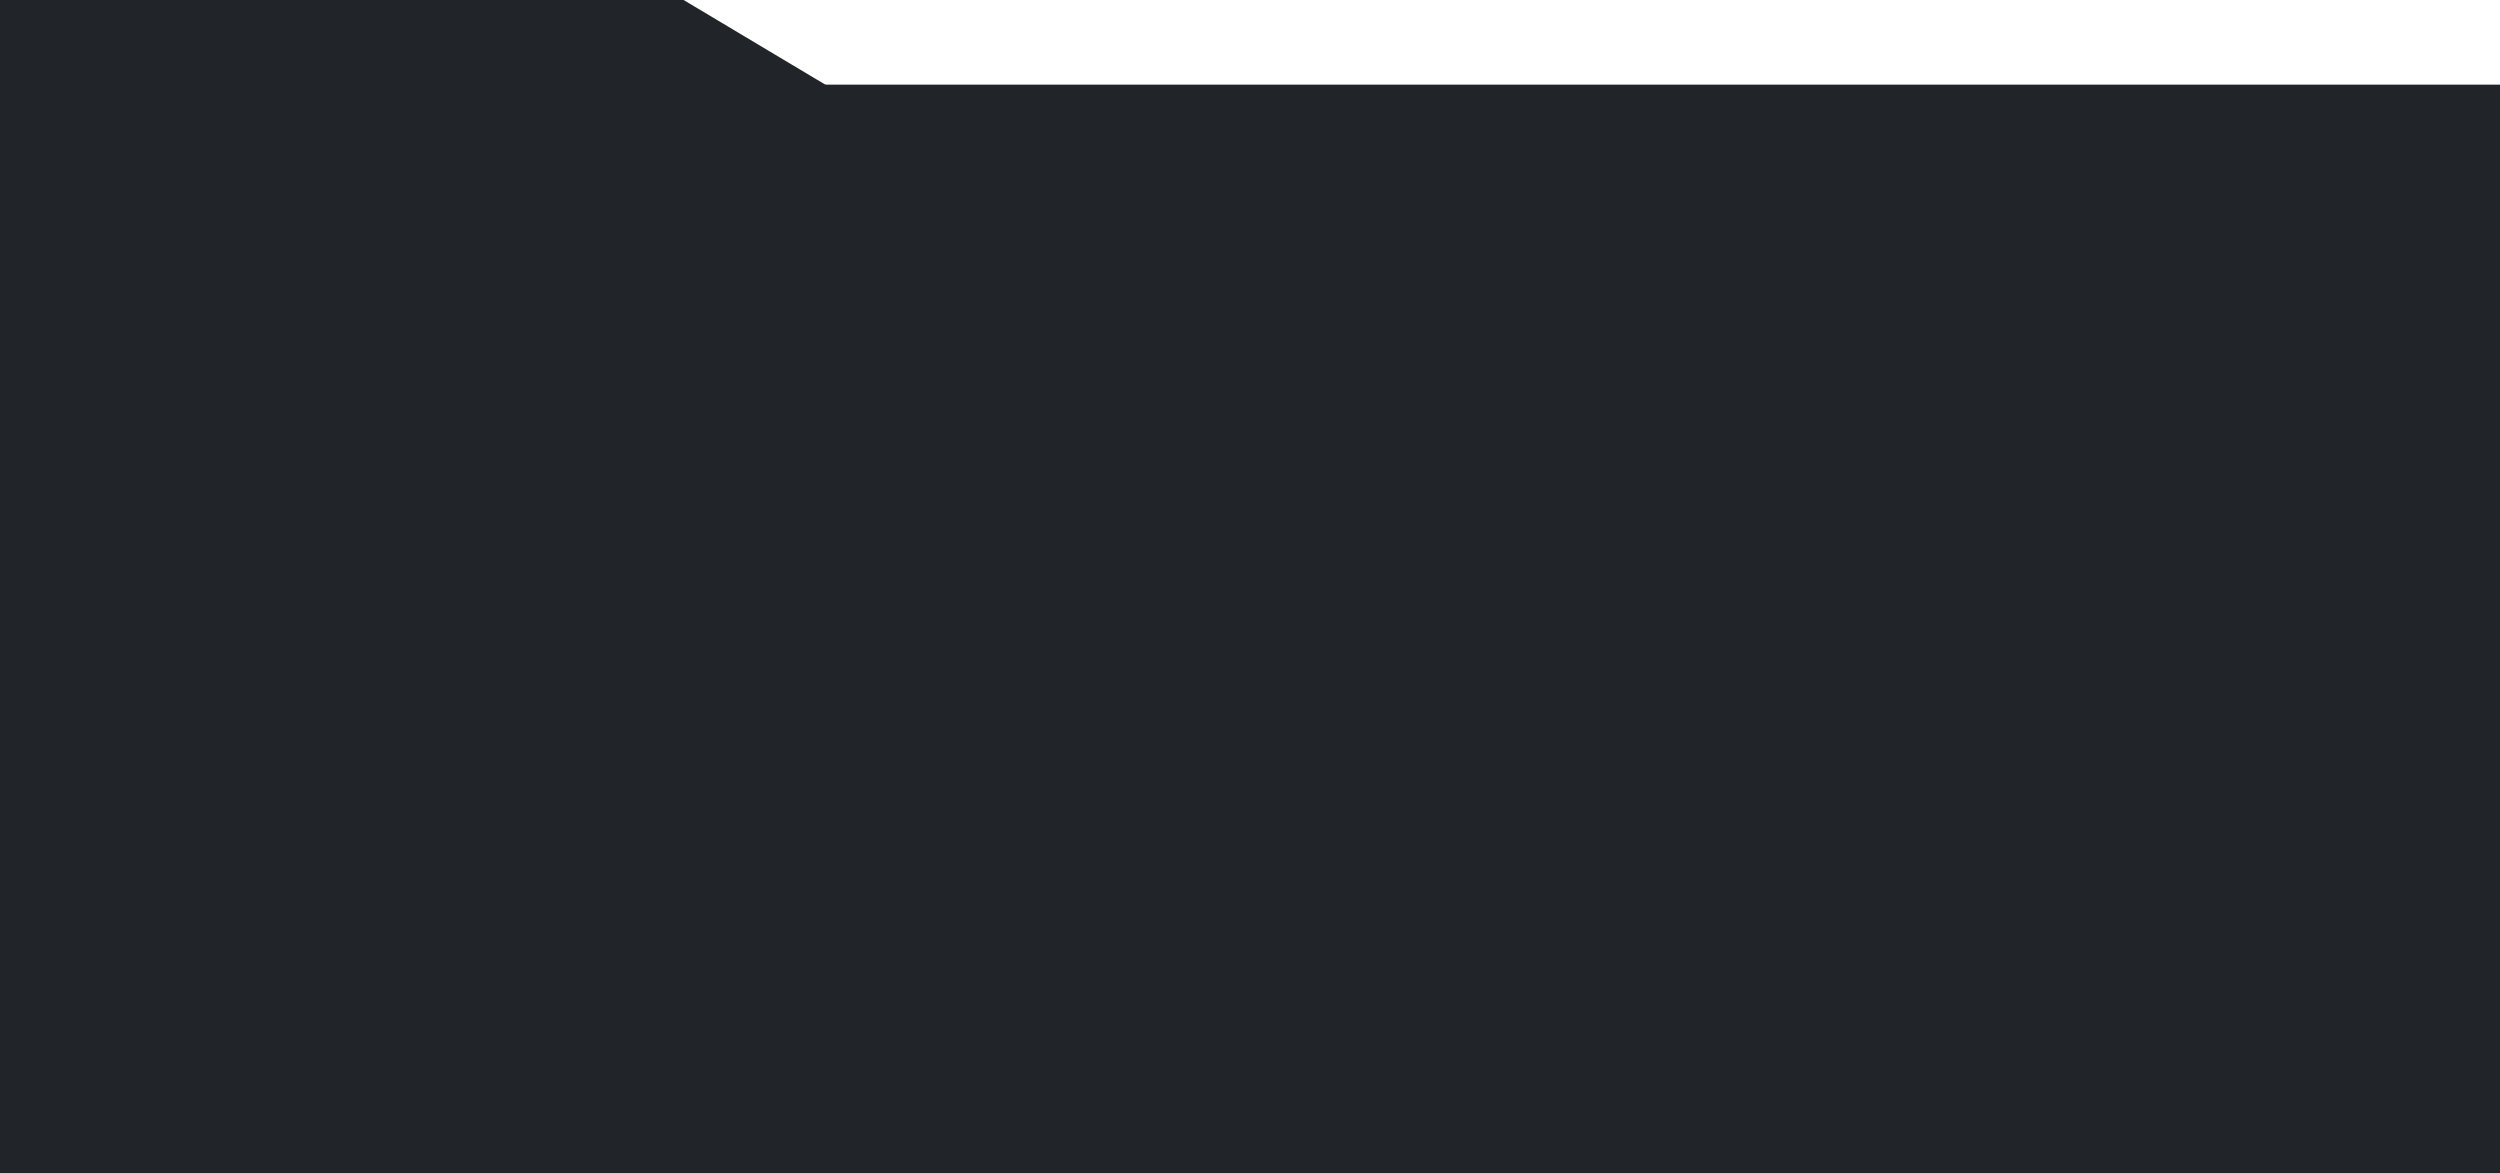
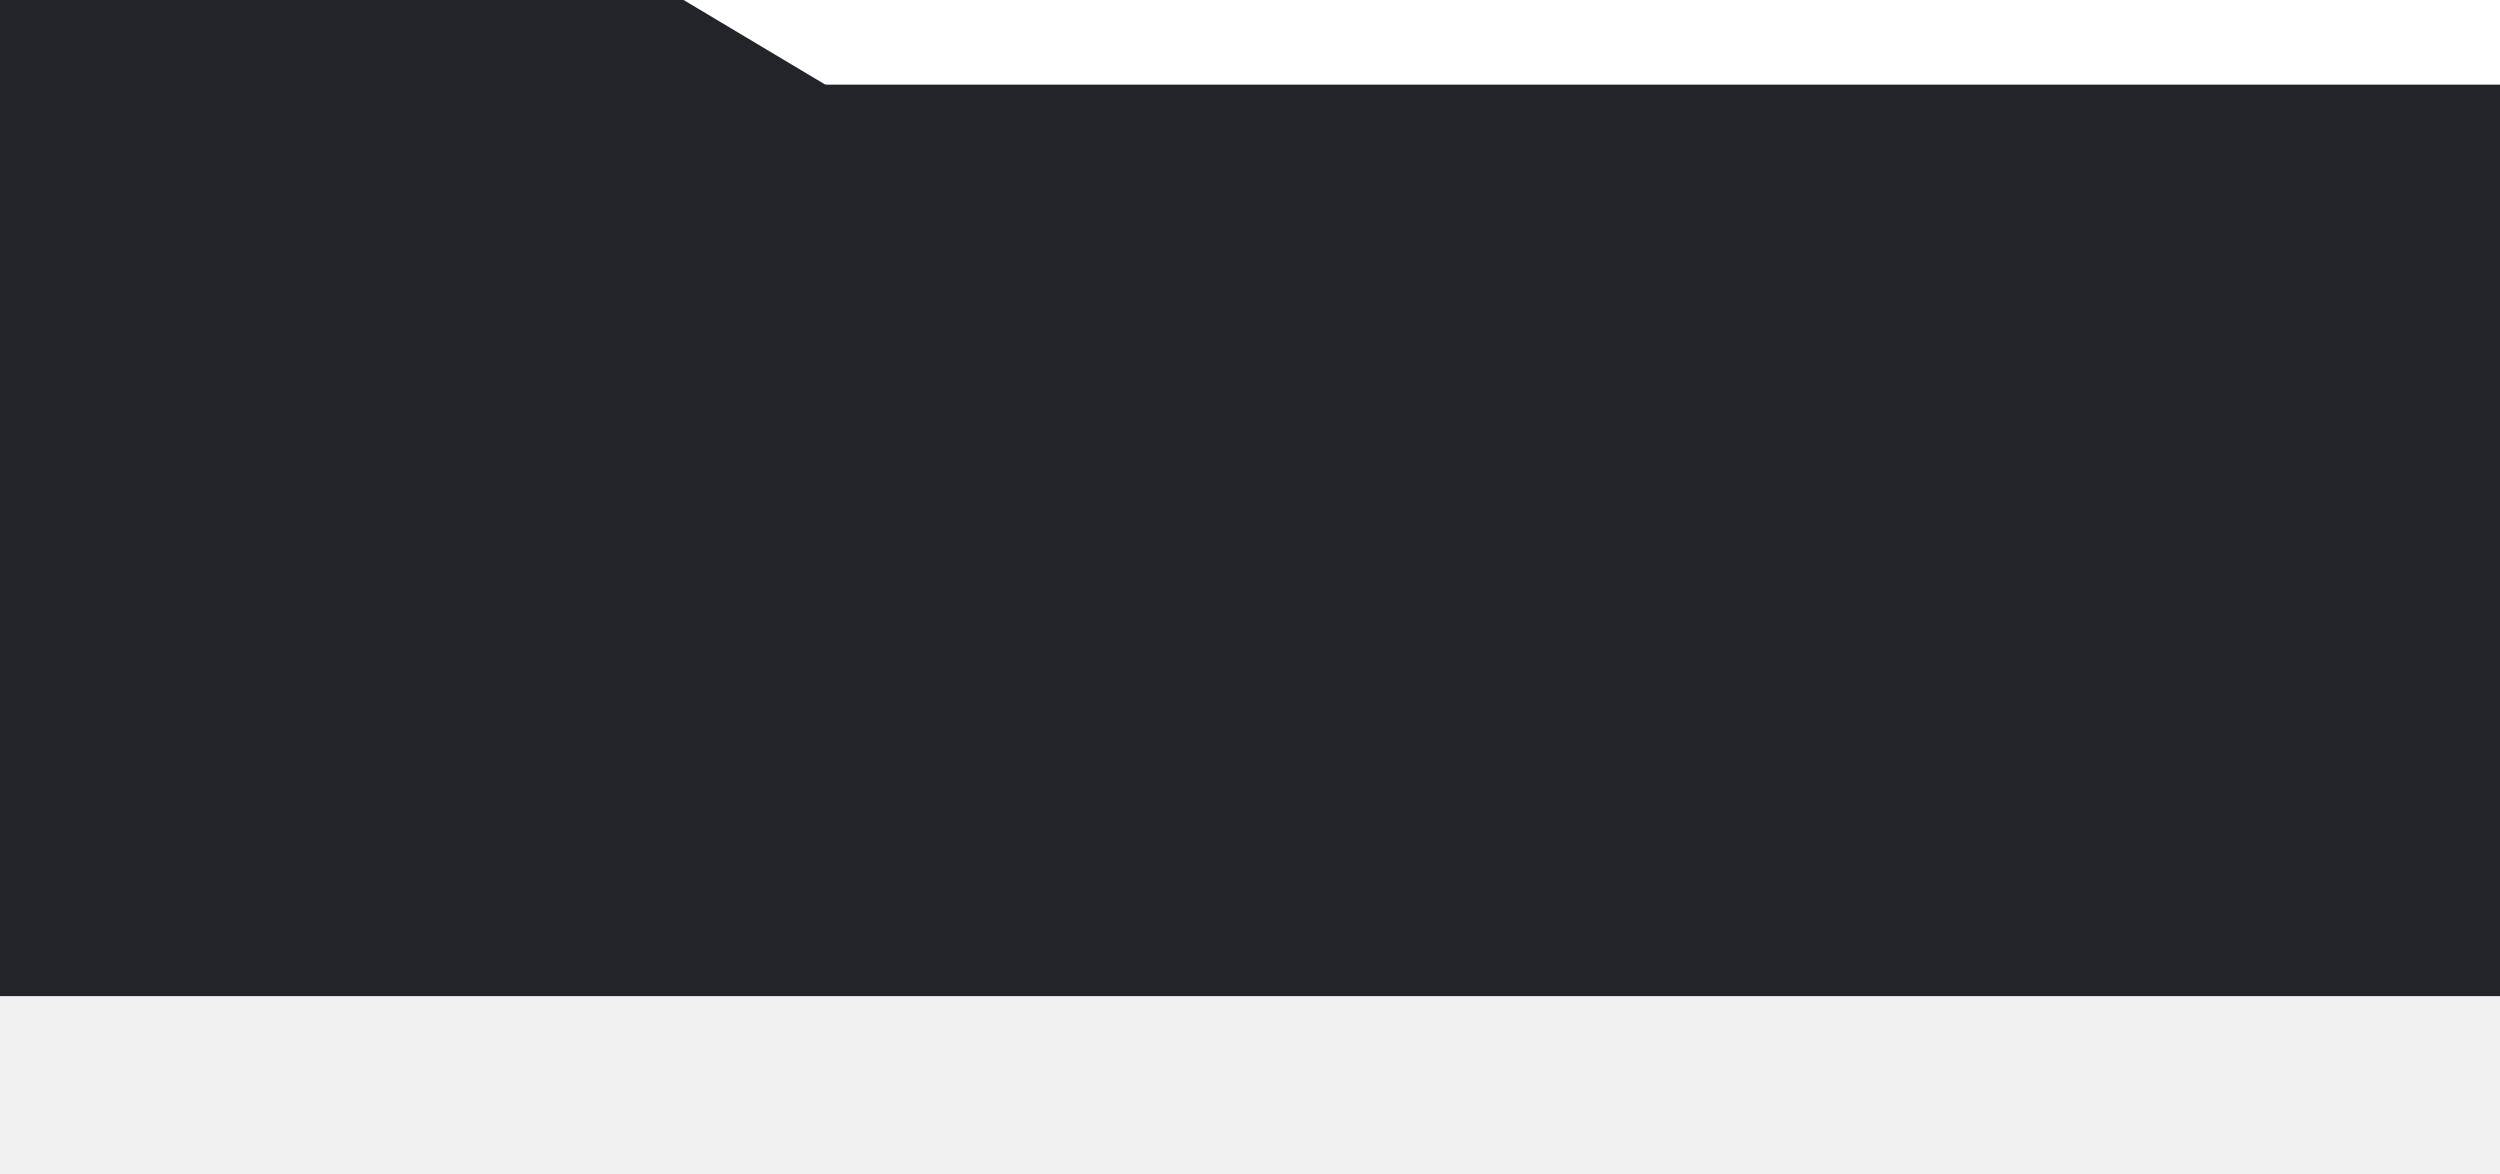
<svg xmlns="http://www.w3.org/2000/svg" width="1920" height="901" viewBox="0 0 1920 901" fill="none">
  <rect x="496" width="1424" height="111" fill="white" />
  <path d="M260 204.03L380 -2.27568e-05L454 -0L525 -0L710.495 110.776L551.072 377.807L260 204.03Z" fill="#212529" />
-   <rect y="65" width="1920" height="836" fill="#212529" />
+   <rect y="65" width="1920" height="700" fill="#212529" />
  <rect y="121" width="121" height="454" transform="rotate(-90 0 121)" fill="#212529" />
</svg>
